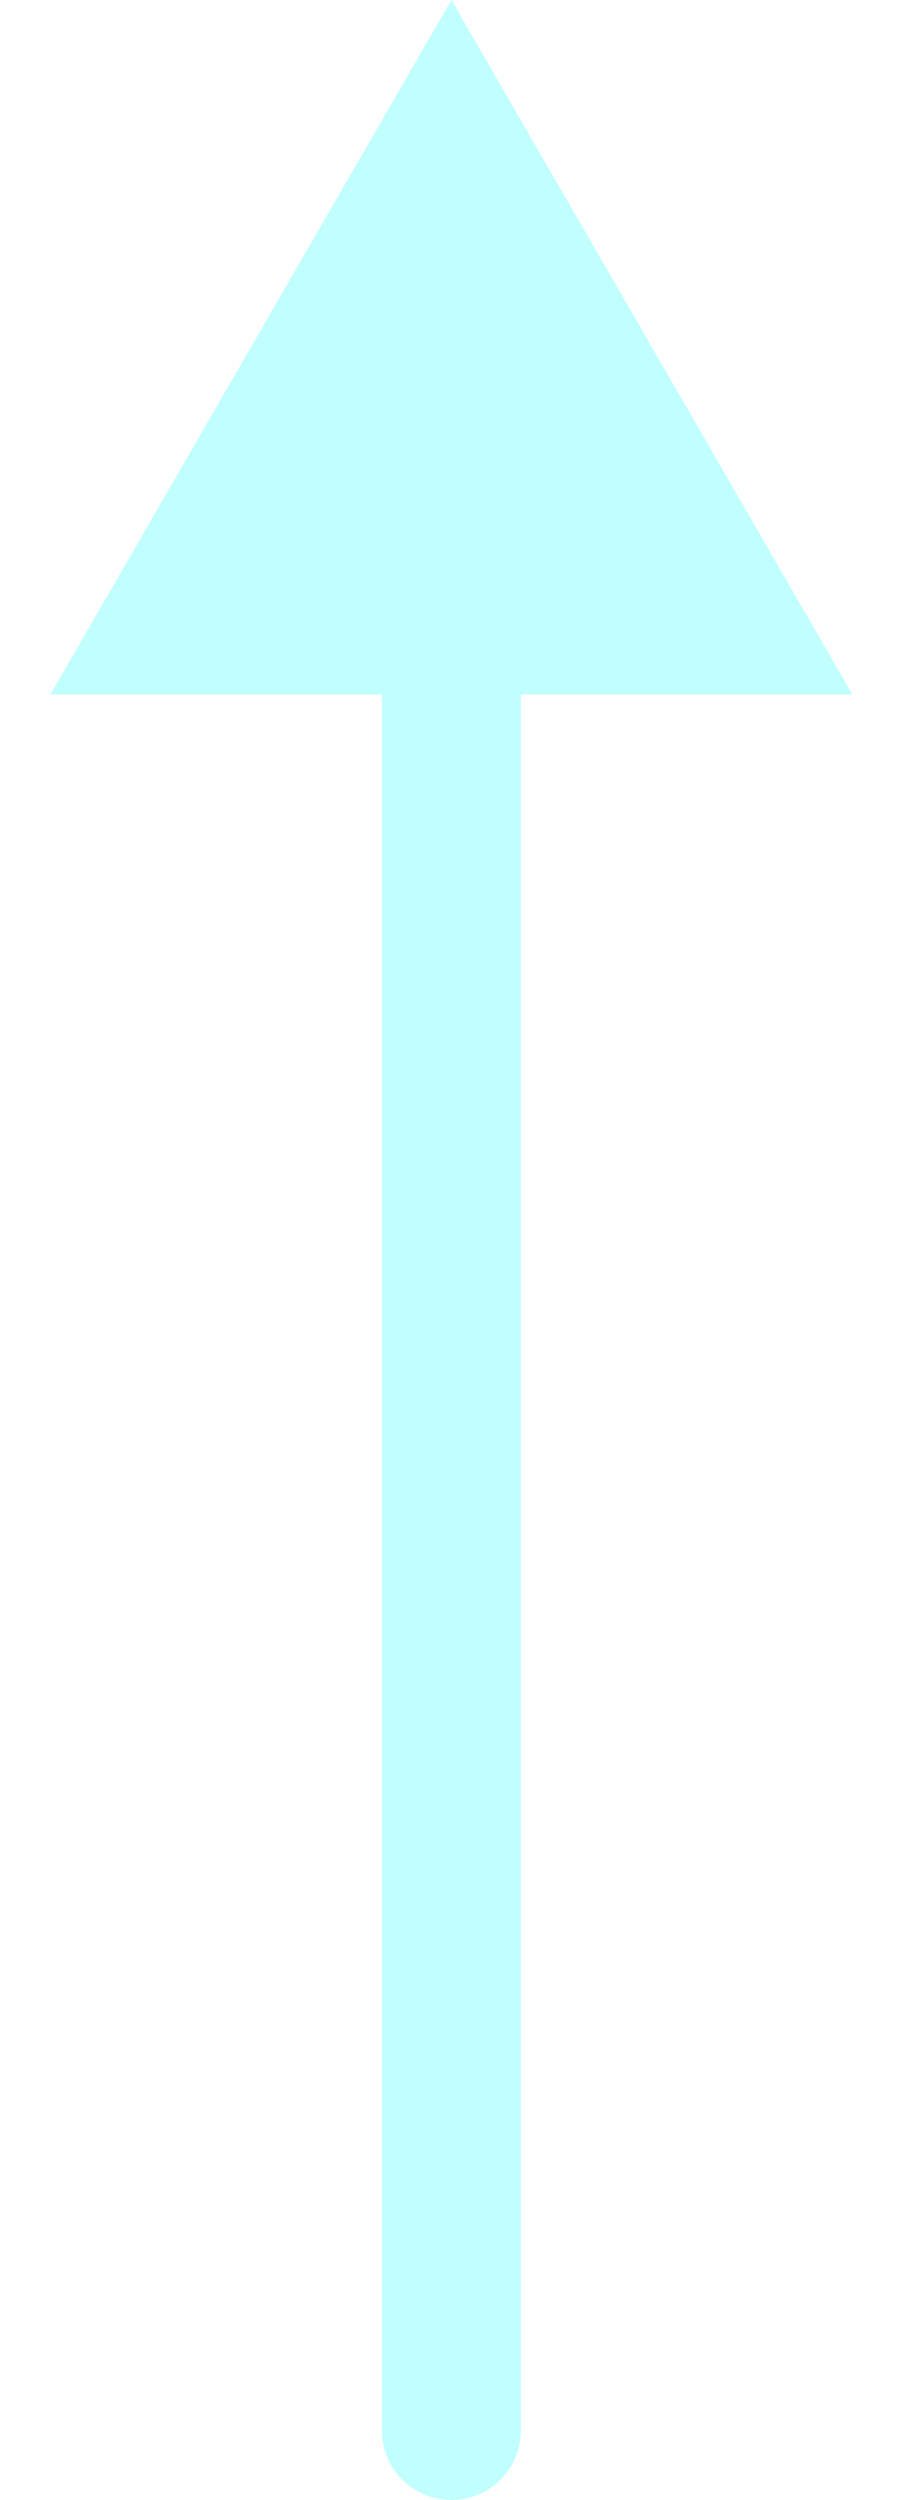
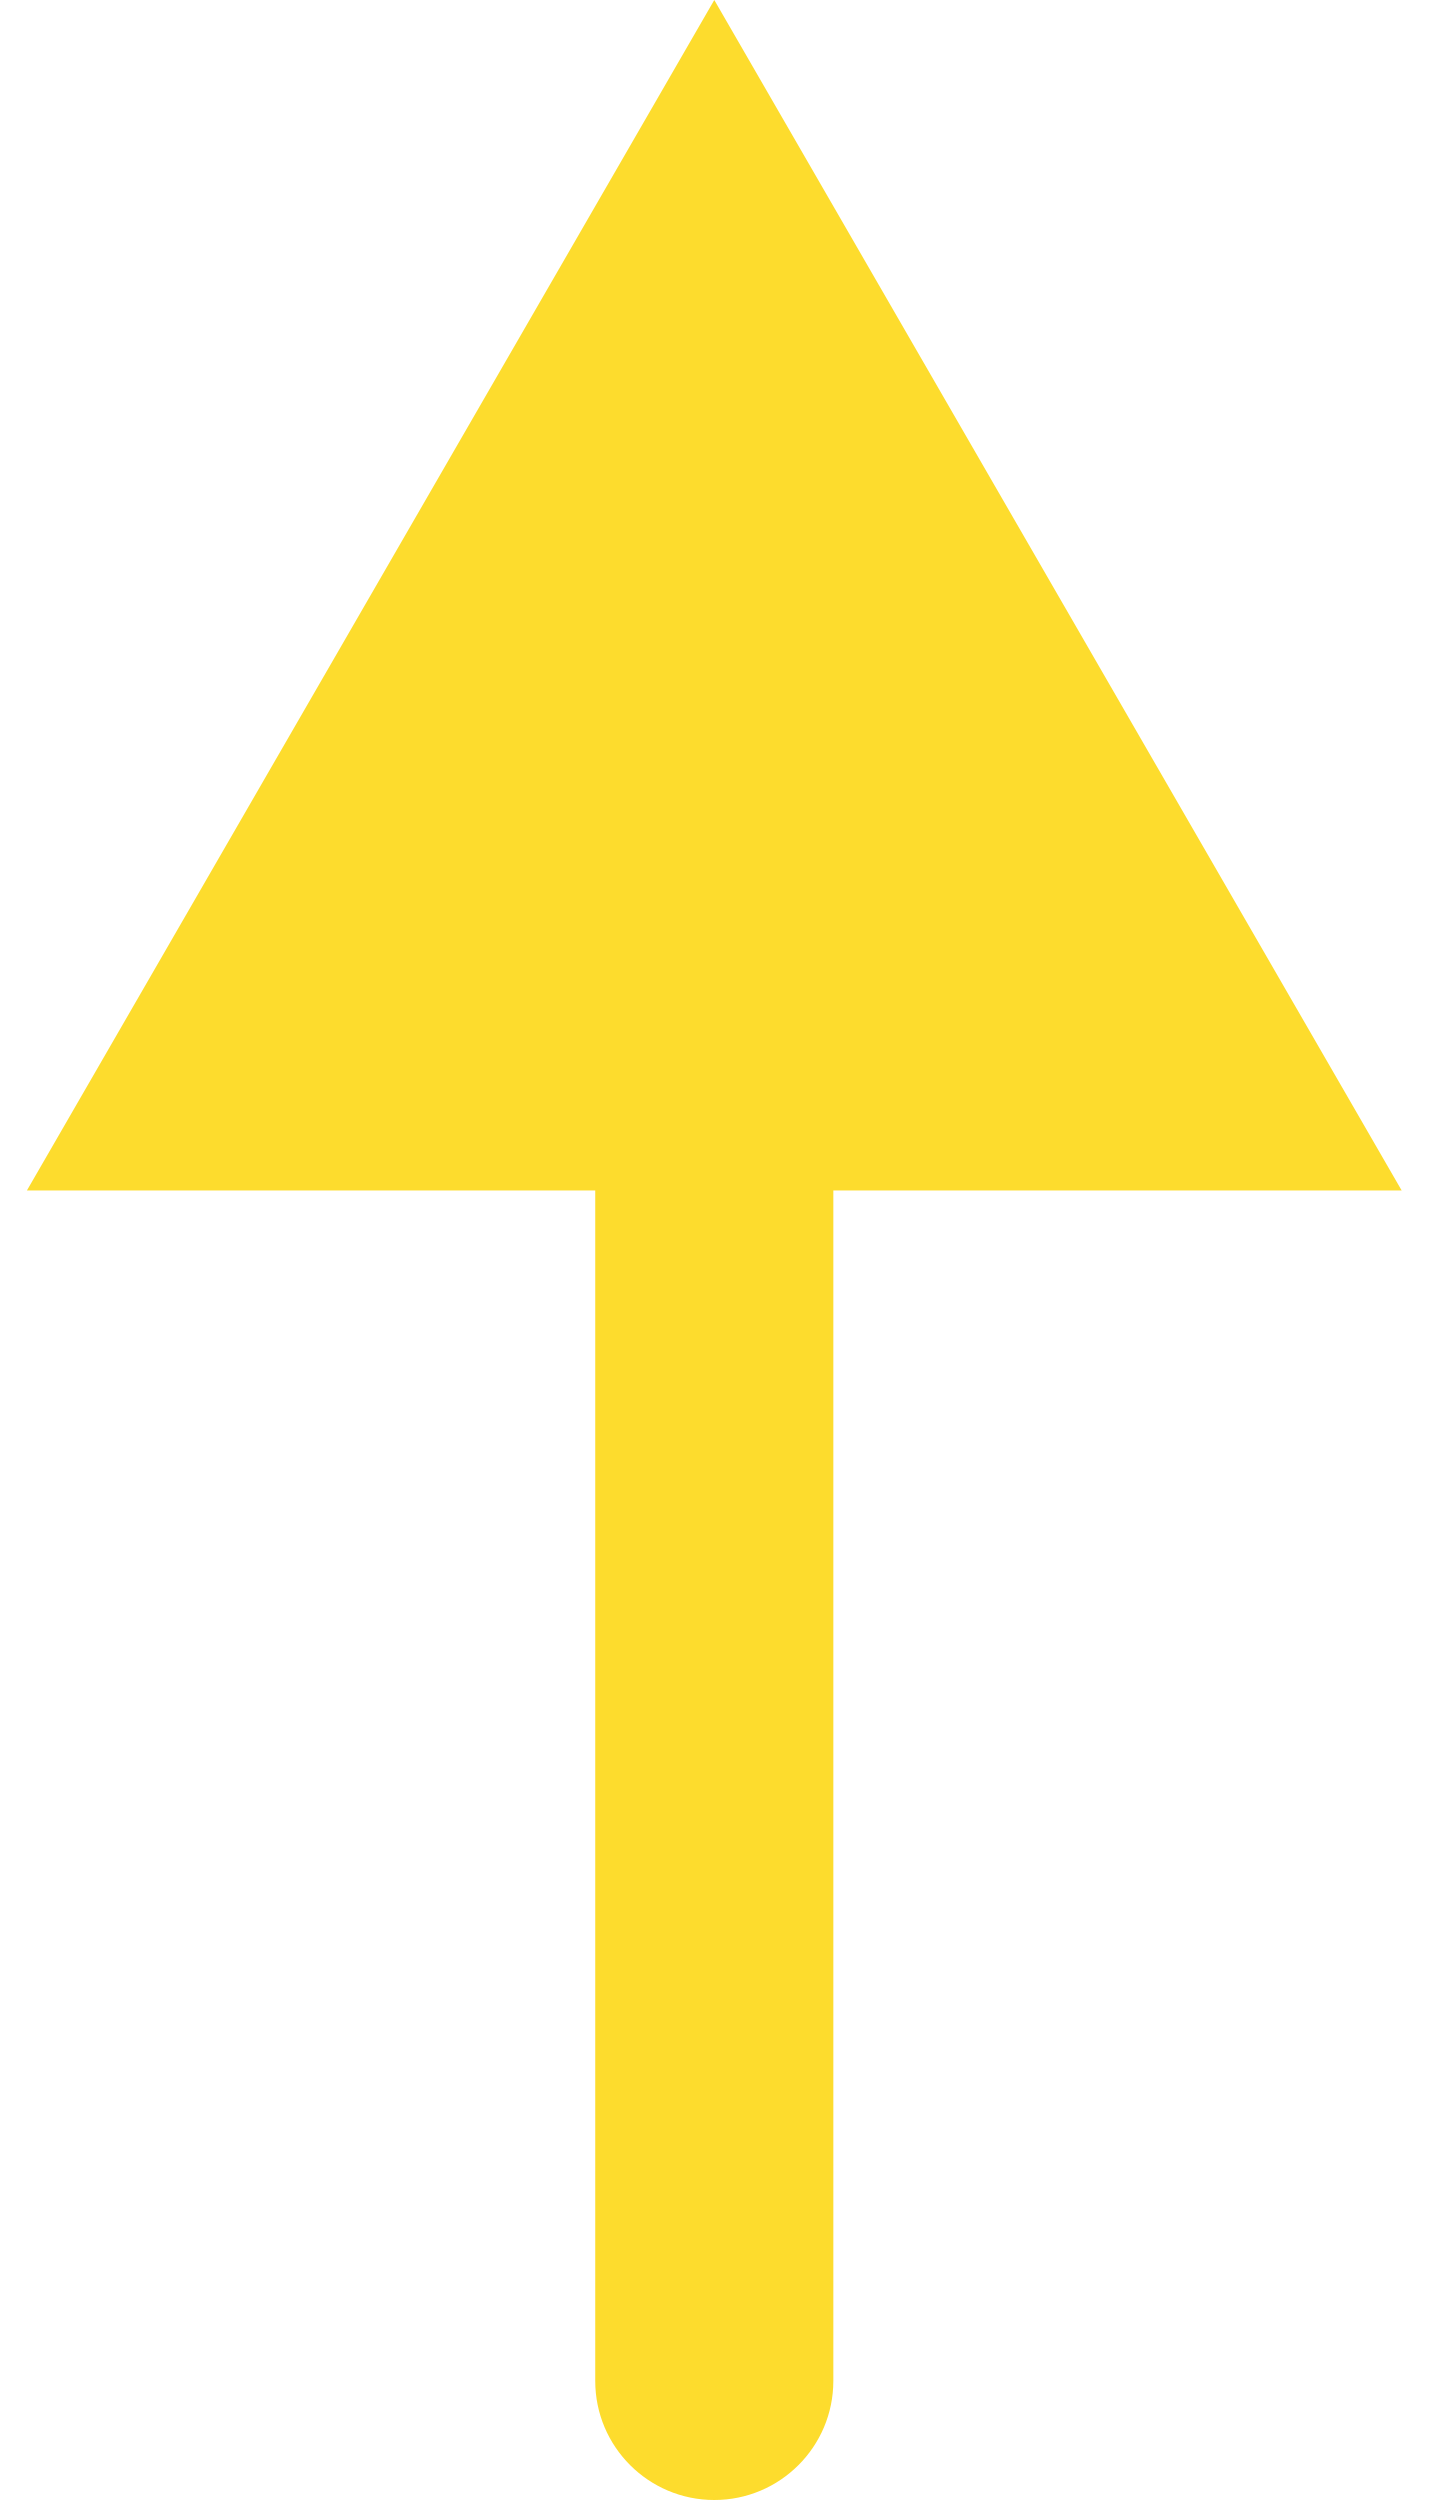
- <svg xmlns="http://www.w3.org/2000/svg" width="13" height="36" viewBox="0 0 13 36" fill="none">
-   <path d="M6.5 0L0.726 10L12.274 10L6.5 0ZM5.5 35C5.5 35.552 5.948 36 6.5 36C7.052 36 7.5 35.552 7.5 35L5.5 35ZM5.5 9L5.5 35L7.5 35L7.5 9L5.5 9Z" fill="#C0FFFE" />
+ <svg xmlns="http://www.w3.org/2000/svg" width="12" height="21" viewBox="0 0 12 21" fill="none">
+   <path d="M6 0L0.226 10L11.774 10L6 0ZM5 20C5 20.552 5.448 21 6 21C6.552 21 7 20.552 7 20L5 20ZM5 9L5 20L7 20L7 9L5 9Z" fill="#FDDC2D" />
</svg>
